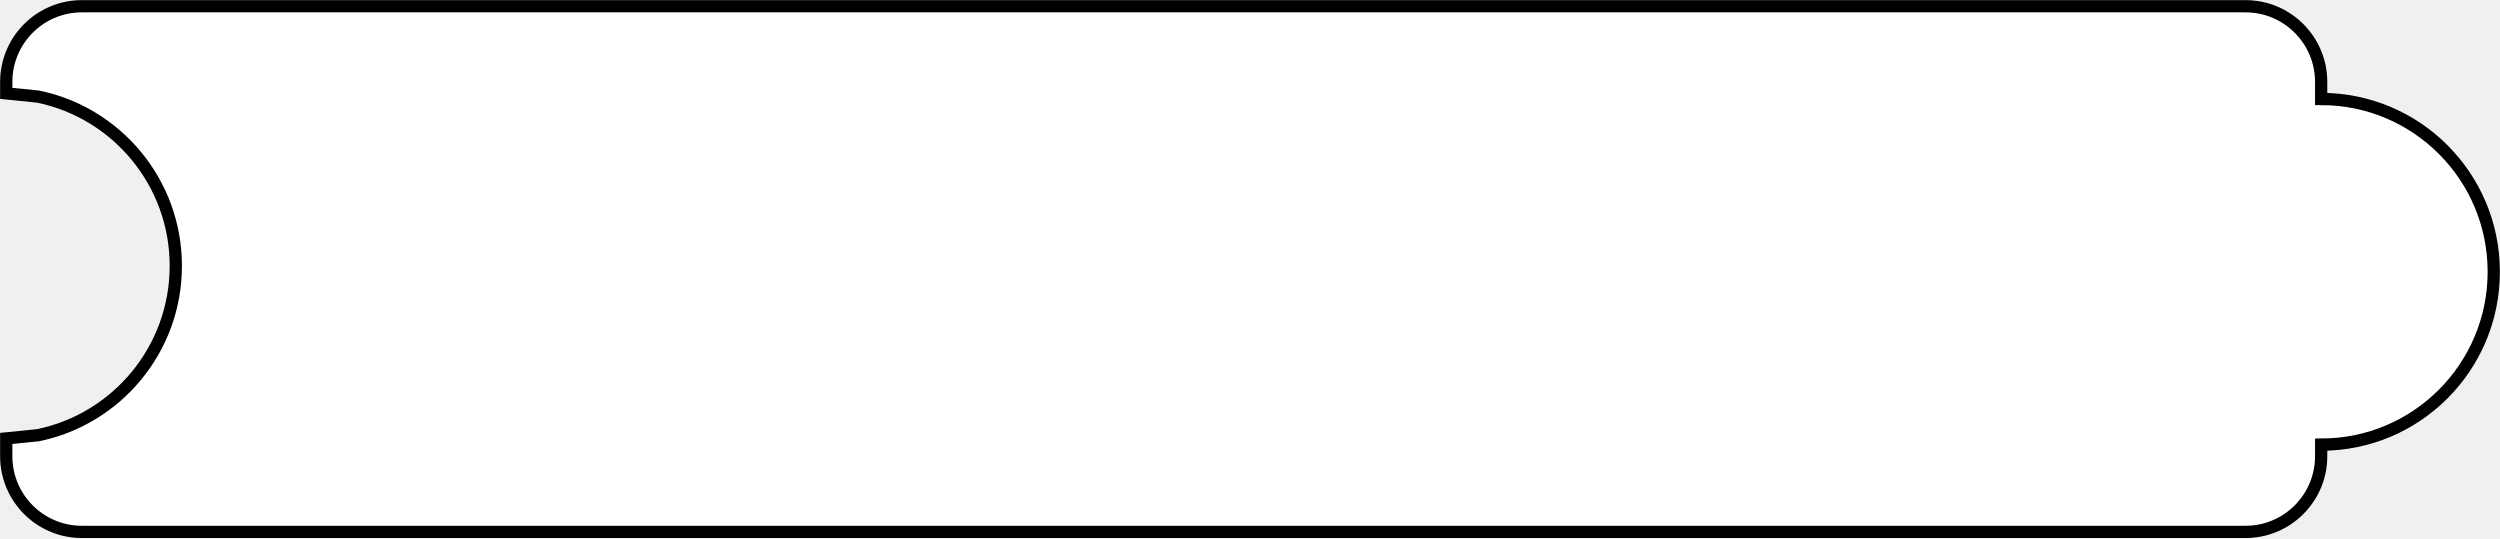
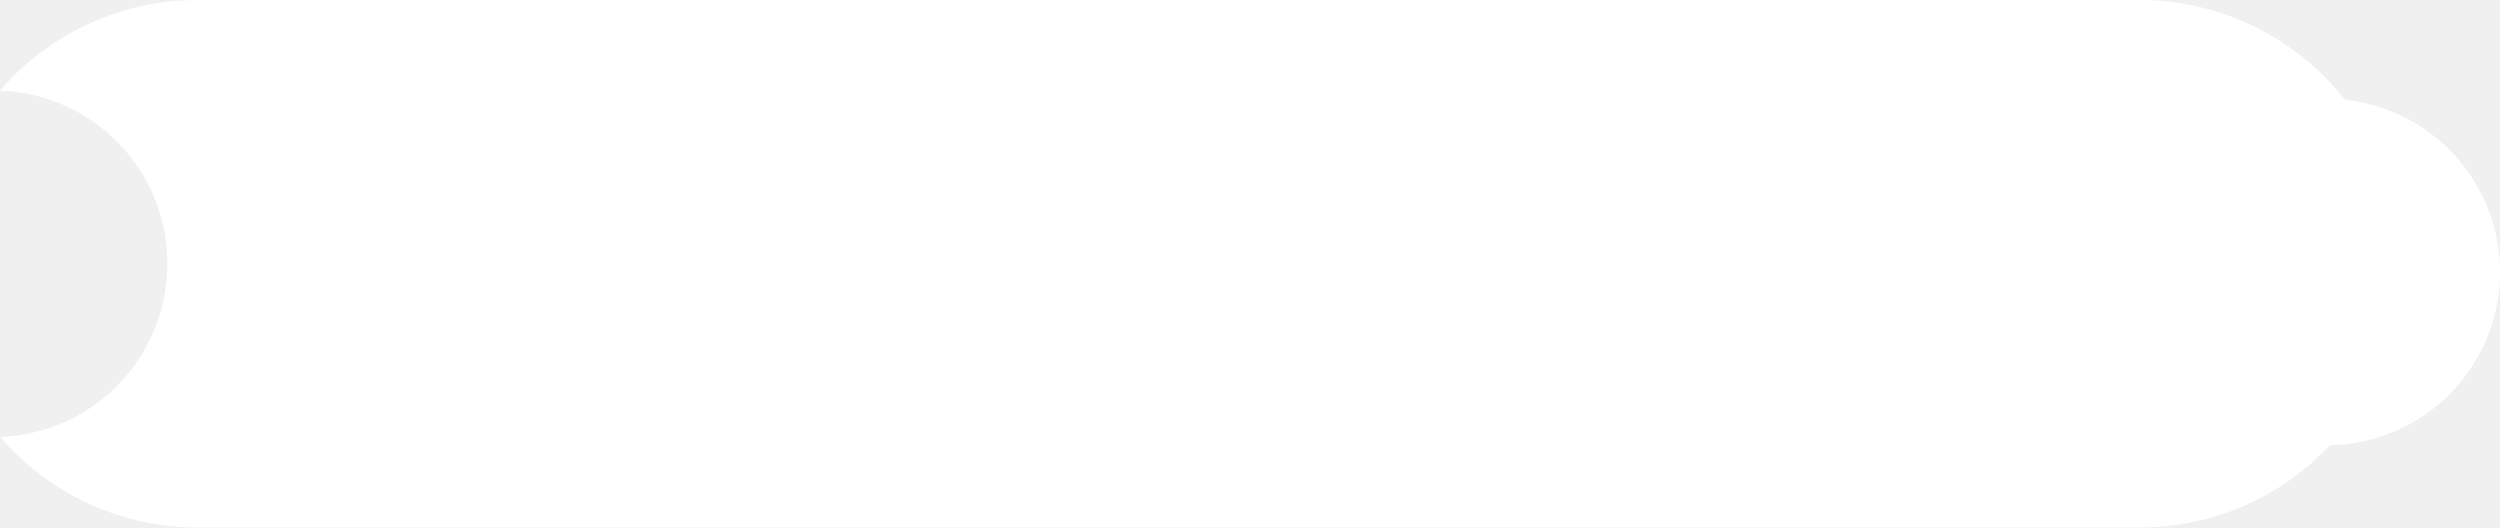
- <svg xmlns="http://www.w3.org/2000/svg" width="1403" height="302" xml:space="preserve" overflow="hidden">
-   <g transform="translate(-1769 -1592)">
-     <path d="M1814.93 1595.5 3029.21 1595.5C3052.64 1595.5 3071.64 1614.52 3071.64 1637.98L3071.64 1647.55C3125.13 1647.55 3168.5 1690.97 3168.5 1744.54 3168.5 1798.11 3125.13 1841.53 3071.64 1841.53L3071.64 1848.02C3071.64 1871.48 3052.64 1890.5 3029.21 1890.5L1814.93 1890.5C1791.5 1890.5 1772.5 1871.48 1772.5 1848.02L1772.5 1838.04 1790.31 1836.24C1834.45 1827.2 1867.66 1788.09 1867.66 1741.22 1867.66 1694.35 1834.45 1655.24 1790.31 1646.2L1772.5 1644.4 1772.5 1637.98C1772.5 1614.52 1791.5 1595.5 1814.93 1595.5Z" stroke="#000000" stroke-width="6.875" stroke-miterlimit="8" fill="#FFFFFF" fill-rule="evenodd" />
+ <svg xmlns="http://www.w3.org/2000/svg" viewBox="0 0 303.3 64">
+   <defs>
+     <style>.cls-1{fill:#fff;}</style>
+   </defs>
+   <g id="图层_2" data-name="图层 2">
+     <g id="图层_2-2" data-name="图层 2">
+       <path class="cls-1" d="M303.3,33a21,21,0,0,0-18.8-20.88A31.68,31.68,0,0,0,259.56,0H24.05A31.64,31.64,0,0,0,0,11,21,21,0,0,1,20.3,32,21,21,0,0,1,0,53,31.64,31.64,0,0,0,24.05,64H259.56a31.66,31.66,0,0,0,23.13-10A21,21,0,0,0,303.3,33Z" />
+     </g>
  </g>
</svg>
